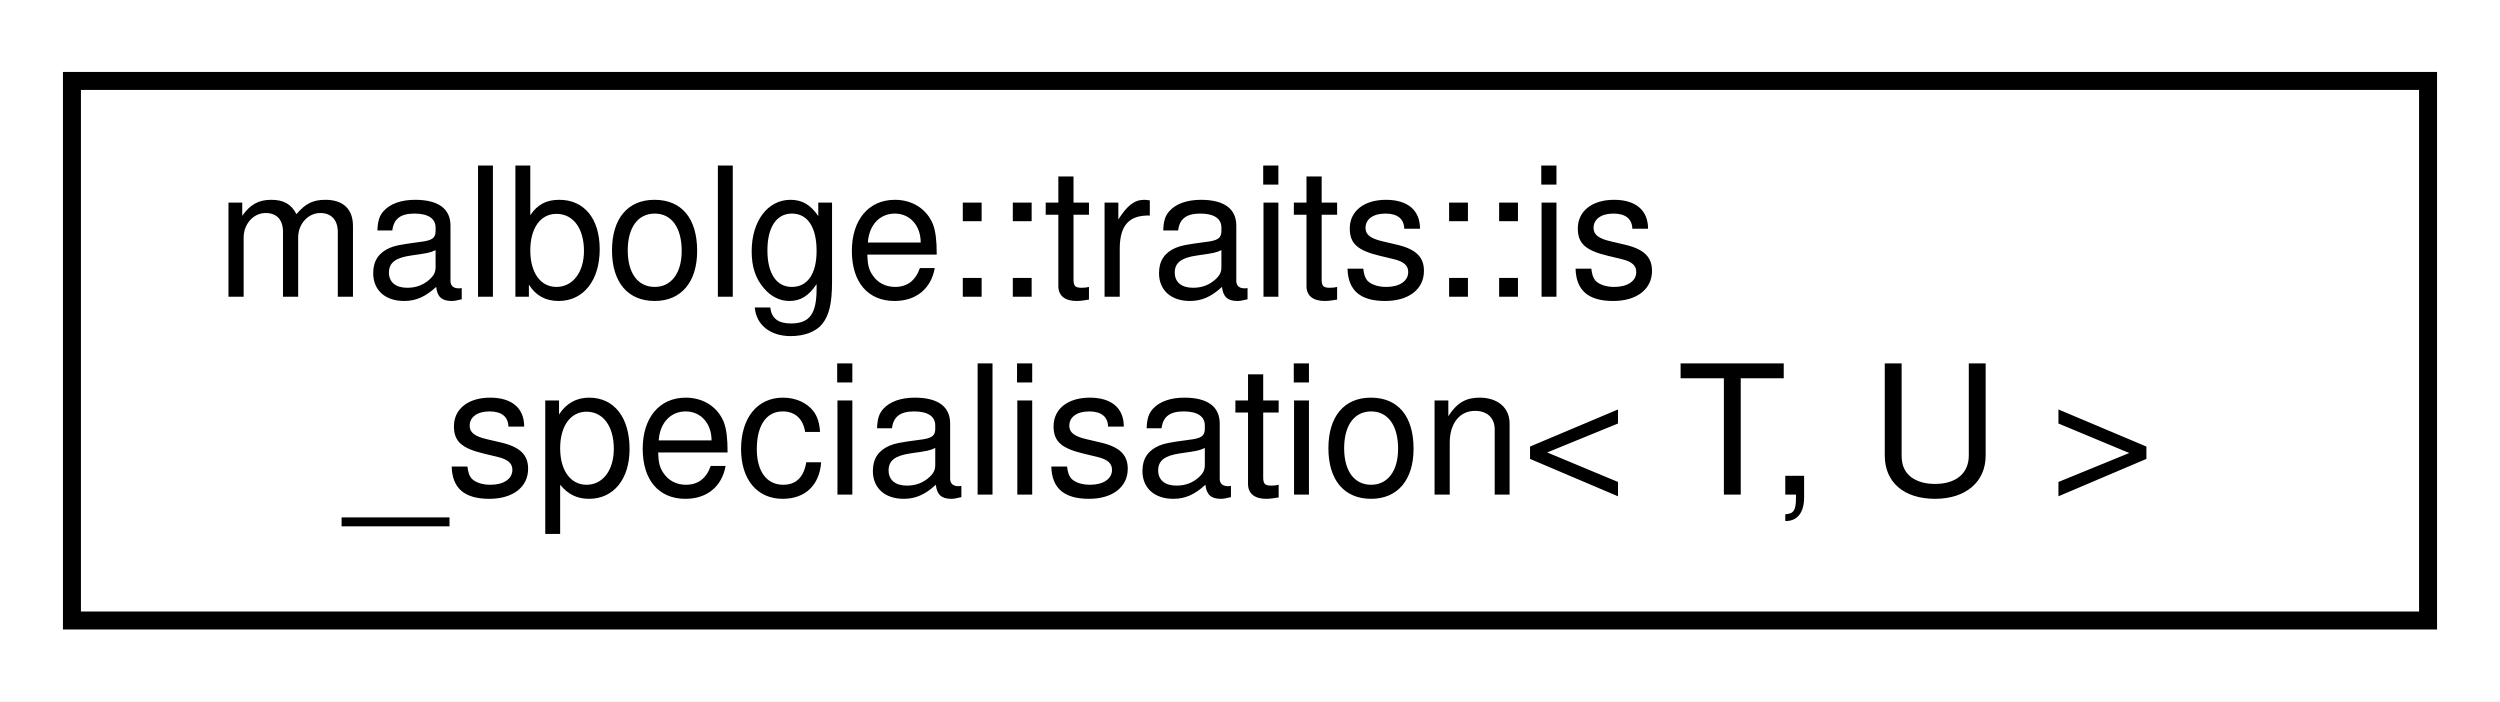
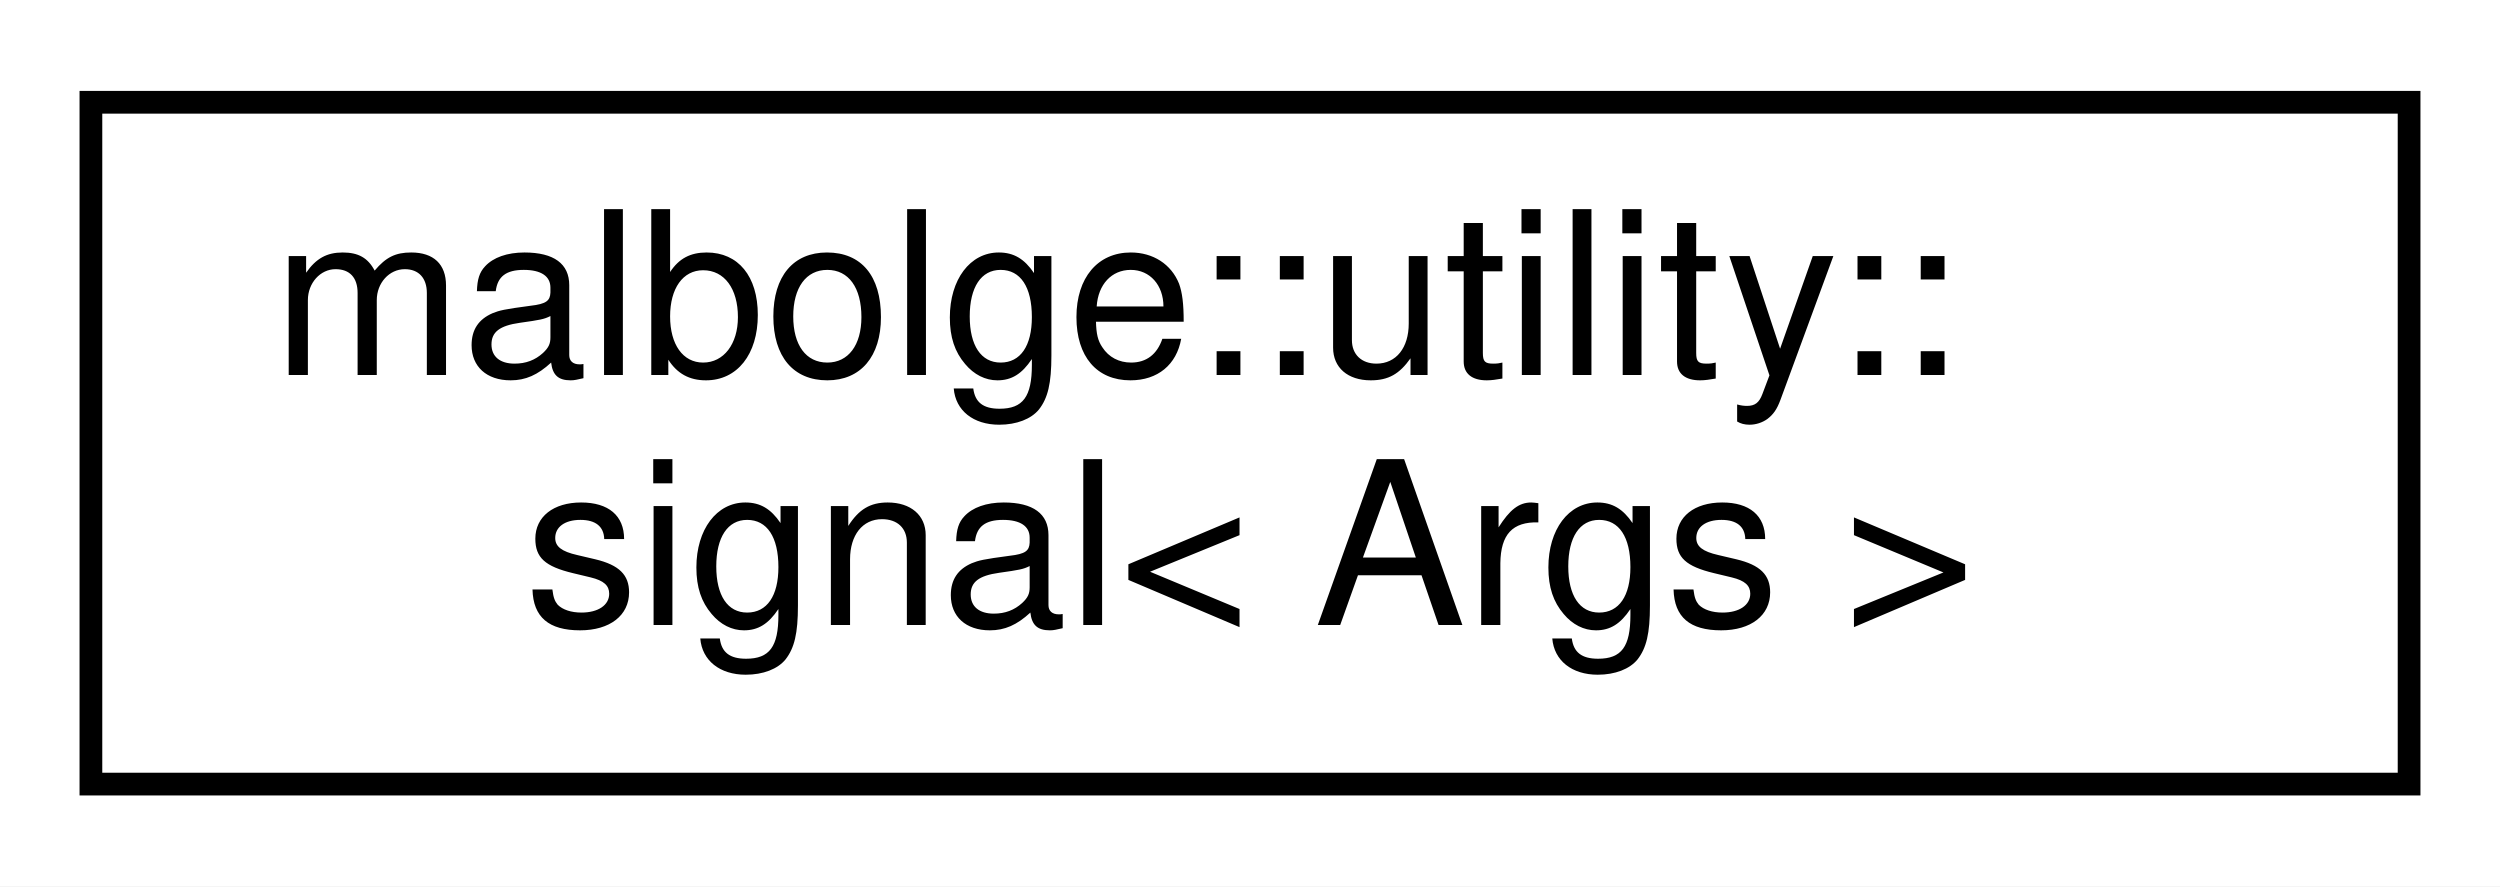
- <svg xmlns="http://www.w3.org/2000/svg" xmlns:xlink="http://www.w3.org/1999/xlink" width="139pt" height="39pt" viewBox="0.00 0.00 139.00 39.00">
+ <svg xmlns="http://www.w3.org/2000/svg" xmlns:xlink="http://www.w3.org/1999/xlink" width="110pt" height="39pt" viewBox="0.00 0.00 110.00 39.00">
  <g id="graph0" class="graph" transform="scale(1 1) rotate(0) translate(4 35)">
-     <polygon fill="white" stroke="transparent" points="-4,4 -4,-35 135,-35 135,4 -4,4" />
+     <polygon fill="white" stroke="transparent" points="-4,4 -4,-35 106,-35 106,4 -4,4" />
    <g id="node1" class="node">
      <g id="a_node1">
-         <a xlink:href="structmalbolge_1_1traits_1_1is__specialisation.html" target="_top" xlink:title=" ">
-           <polygon fill="white" stroke="black" points="0,-0.5 0,-30.5 131,-30.5 131,-0.5 0,-0.5" />
-           <text text-anchor="start" x="8" y="-18.5" font-family="Helvetica,sans-Serif" font-size="10.00">malbolge::traits::is</text>
-           <text text-anchor="middle" x="65.5" y="-7.5" font-family="Helvetica,sans-Serif" font-size="10.00">_specialisation&lt; T, U &gt;</text>
+         <a xlink:href="classmalbolge_1_1utility_1_1signal.html" target="_top" xlink:title=" ">
+           <polygon fill="white" stroke="black" points="0,-0.5 0,-30.5 102,-30.5 102,-0.5 0,-0.5" />
+           <text text-anchor="start" x="8" y="-18.5" font-family="Helvetica,sans-Serif" font-size="10.00">malbolge::utility::</text>
+           <text text-anchor="middle" x="51" y="-7.5" font-family="Helvetica,sans-Serif" font-size="10.00">signal&lt; Args &gt;</text>
        </a>
      </g>
    </g>
  </g>
</svg>
